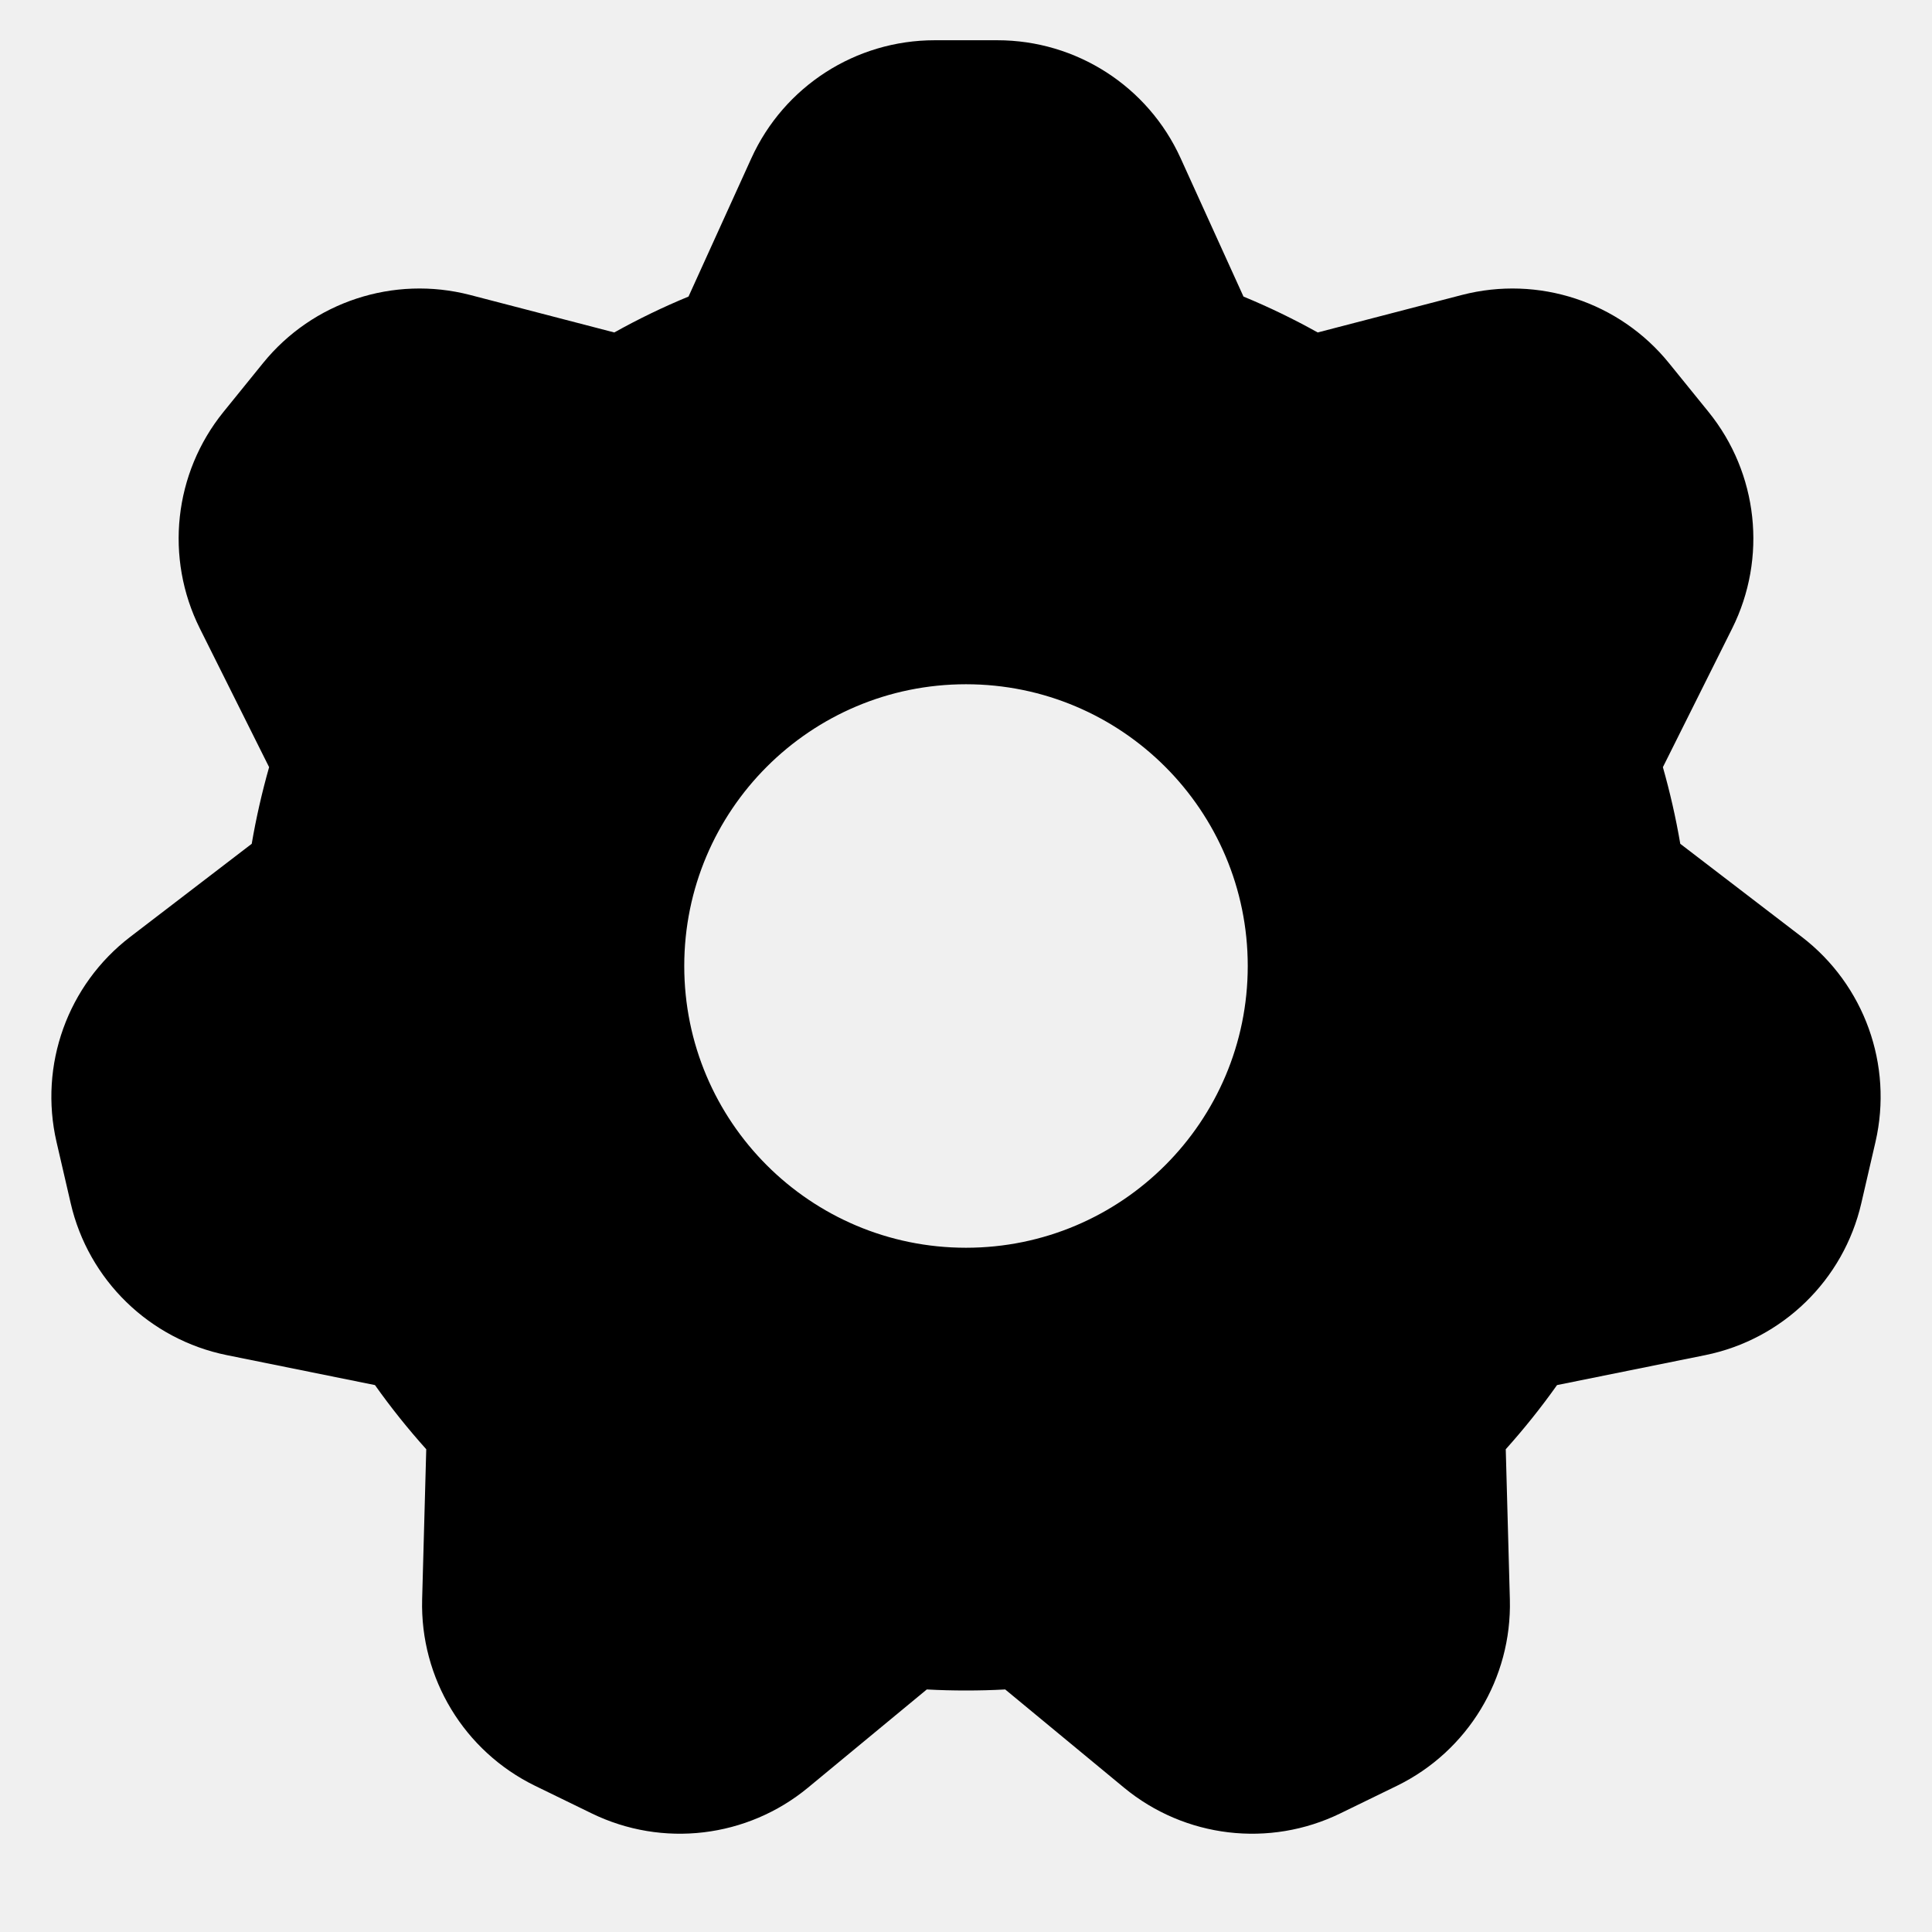
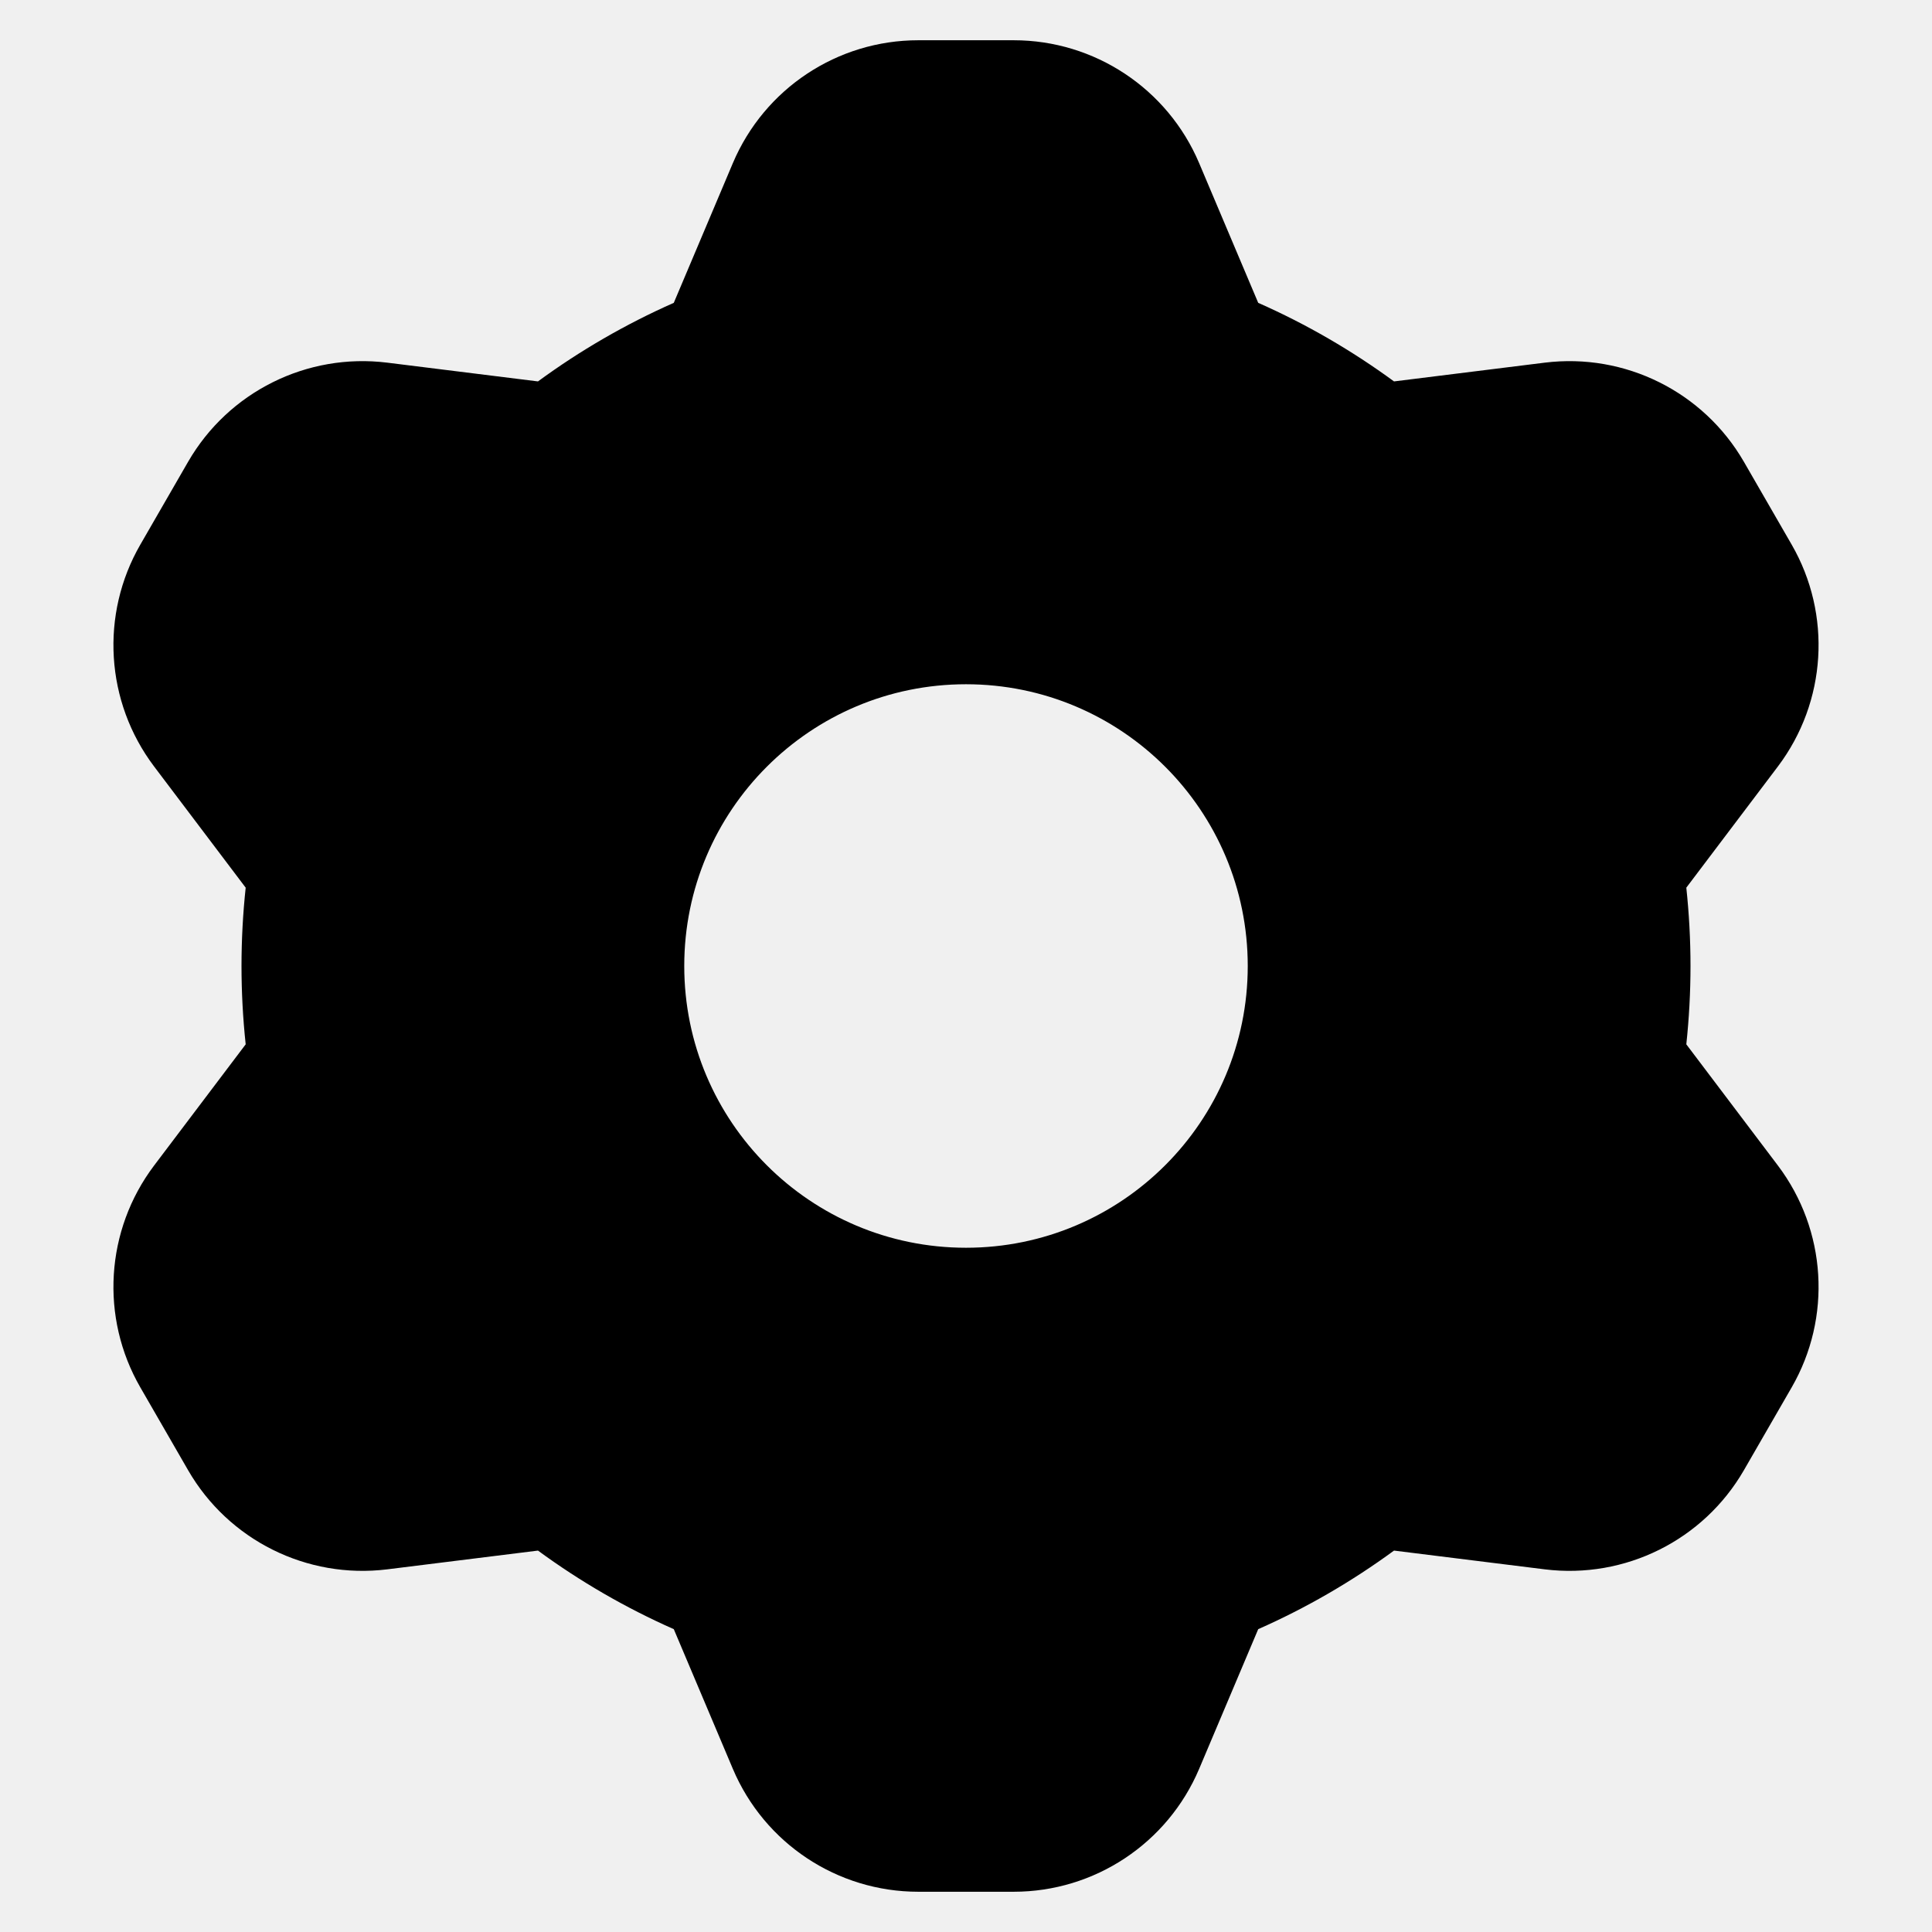
<svg xmlns="http://www.w3.org/2000/svg" width="24" height="24" viewBox="0 0 24 24" fill="none">
  <g clip-path="url(#clip0)">
-     <path fill-rule="evenodd" clip-rule="evenodd" d="M11.61 0.5C10.629 0.5 9.74 1.073 9.334 1.965L8.553 3.684C8.236 3.815 7.928 3.964 7.631 4.13L5.839 3.664C4.89 3.418 3.884 3.749 3.267 4.511L2.776 5.117C2.159 5.879 2.045 6.931 2.483 7.808L3.343 9.53C3.255 9.841 3.182 10.159 3.127 10.482L1.618 11.638C0.84 12.234 0.482 13.23 0.702 14.185L0.878 14.946C1.098 15.901 1.857 16.639 2.818 16.834L4.658 17.206C4.855 17.484 5.068 17.75 5.295 18.003L5.244 19.869C5.218 20.849 5.766 21.754 6.647 22.184L7.349 22.526C8.23 22.956 9.281 22.831 10.037 22.207L11.513 20.987C11.675 20.996 11.837 21 12 21C12.163 21 12.325 20.996 12.487 20.987L13.963 22.207C14.719 22.831 15.77 22.956 16.651 22.526L17.353 22.184C18.234 21.754 18.782 20.849 18.756 19.869L18.705 18.003C18.932 17.75 19.145 17.484 19.342 17.206L21.183 16.834C22.143 16.639 22.902 15.901 23.122 14.946L23.298 14.185C23.518 13.23 23.16 12.234 22.382 11.638L20.873 10.482C20.818 10.159 20.745 9.841 20.657 9.53L21.517 7.808C21.955 6.931 21.841 5.879 21.224 5.117L20.733 4.511C20.116 3.749 19.11 3.418 18.161 3.664L16.369 4.13C16.072 3.964 15.764 3.815 15.447 3.684L14.666 1.965C14.261 1.073 13.371 0.5 12.39 0.5H11.61ZM12 15.5C13.933 15.5 15.5 13.933 15.5 12C15.5 10.067 13.933 8.5 12 8.5C10.067 8.5 8.5 10.067 8.5 12C8.5 13.933 10.067 15.5 12 15.5Z" fill="black" />
+     <path fill-rule="evenodd" clip-rule="evenodd" d="M9.104 2.026C9.496 1.101 10.402 0.5 11.407 0.5H12.593C13.597 0.5 14.504 1.101 14.896 2.026L15.63 3.762C16.23 4.027 16.794 4.355 17.317 4.738L19.19 4.505C20.187 4.382 21.161 4.867 21.663 5.736L22.256 6.764C22.758 7.633 22.691 8.719 22.086 9.521L20.948 11.027C20.982 11.346 21 11.671 21 12C21 12.329 20.982 12.654 20.948 12.973L22.086 14.479C22.691 15.281 22.758 16.367 22.256 17.236L21.663 18.264C21.161 19.133 20.187 19.618 19.19 19.495L17.317 19.262C16.794 19.645 16.23 19.973 15.63 20.238L14.896 21.974C14.504 22.899 13.597 23.5 12.593 23.5H11.407C10.402 23.5 9.496 22.899 9.104 21.974L8.37 20.238C7.771 19.973 7.205 19.645 6.683 19.262L4.81 19.495C3.813 19.618 2.839 19.133 2.337 18.264L1.744 17.236C1.242 16.367 1.309 15.281 1.914 14.479L3.052 12.973C3.018 12.654 3 12.329 3 12C3 11.671 3.018 11.346 3.052 11.027L1.914 9.521C1.309 8.719 1.242 7.633 1.744 6.764L2.337 5.736C2.839 4.867 3.813 4.382 4.81 4.505L6.683 4.738C7.205 4.355 7.771 4.027 8.37 3.762L9.104 2.026ZM12 15.5C13.933 15.5 15.5 13.933 15.5 12C15.5 10.067 13.933 8.5 12 8.5C10.067 8.5 8.5 10.067 8.5 12C8.5 13.933 10.067 15.5 12 15.5Z" fill="black" />
  </g>
  <defs>
    <clipPath id="clip0">
      <rect width="24" height="24" fill="white" />
    </clipPath>
  </defs>
</svg>
